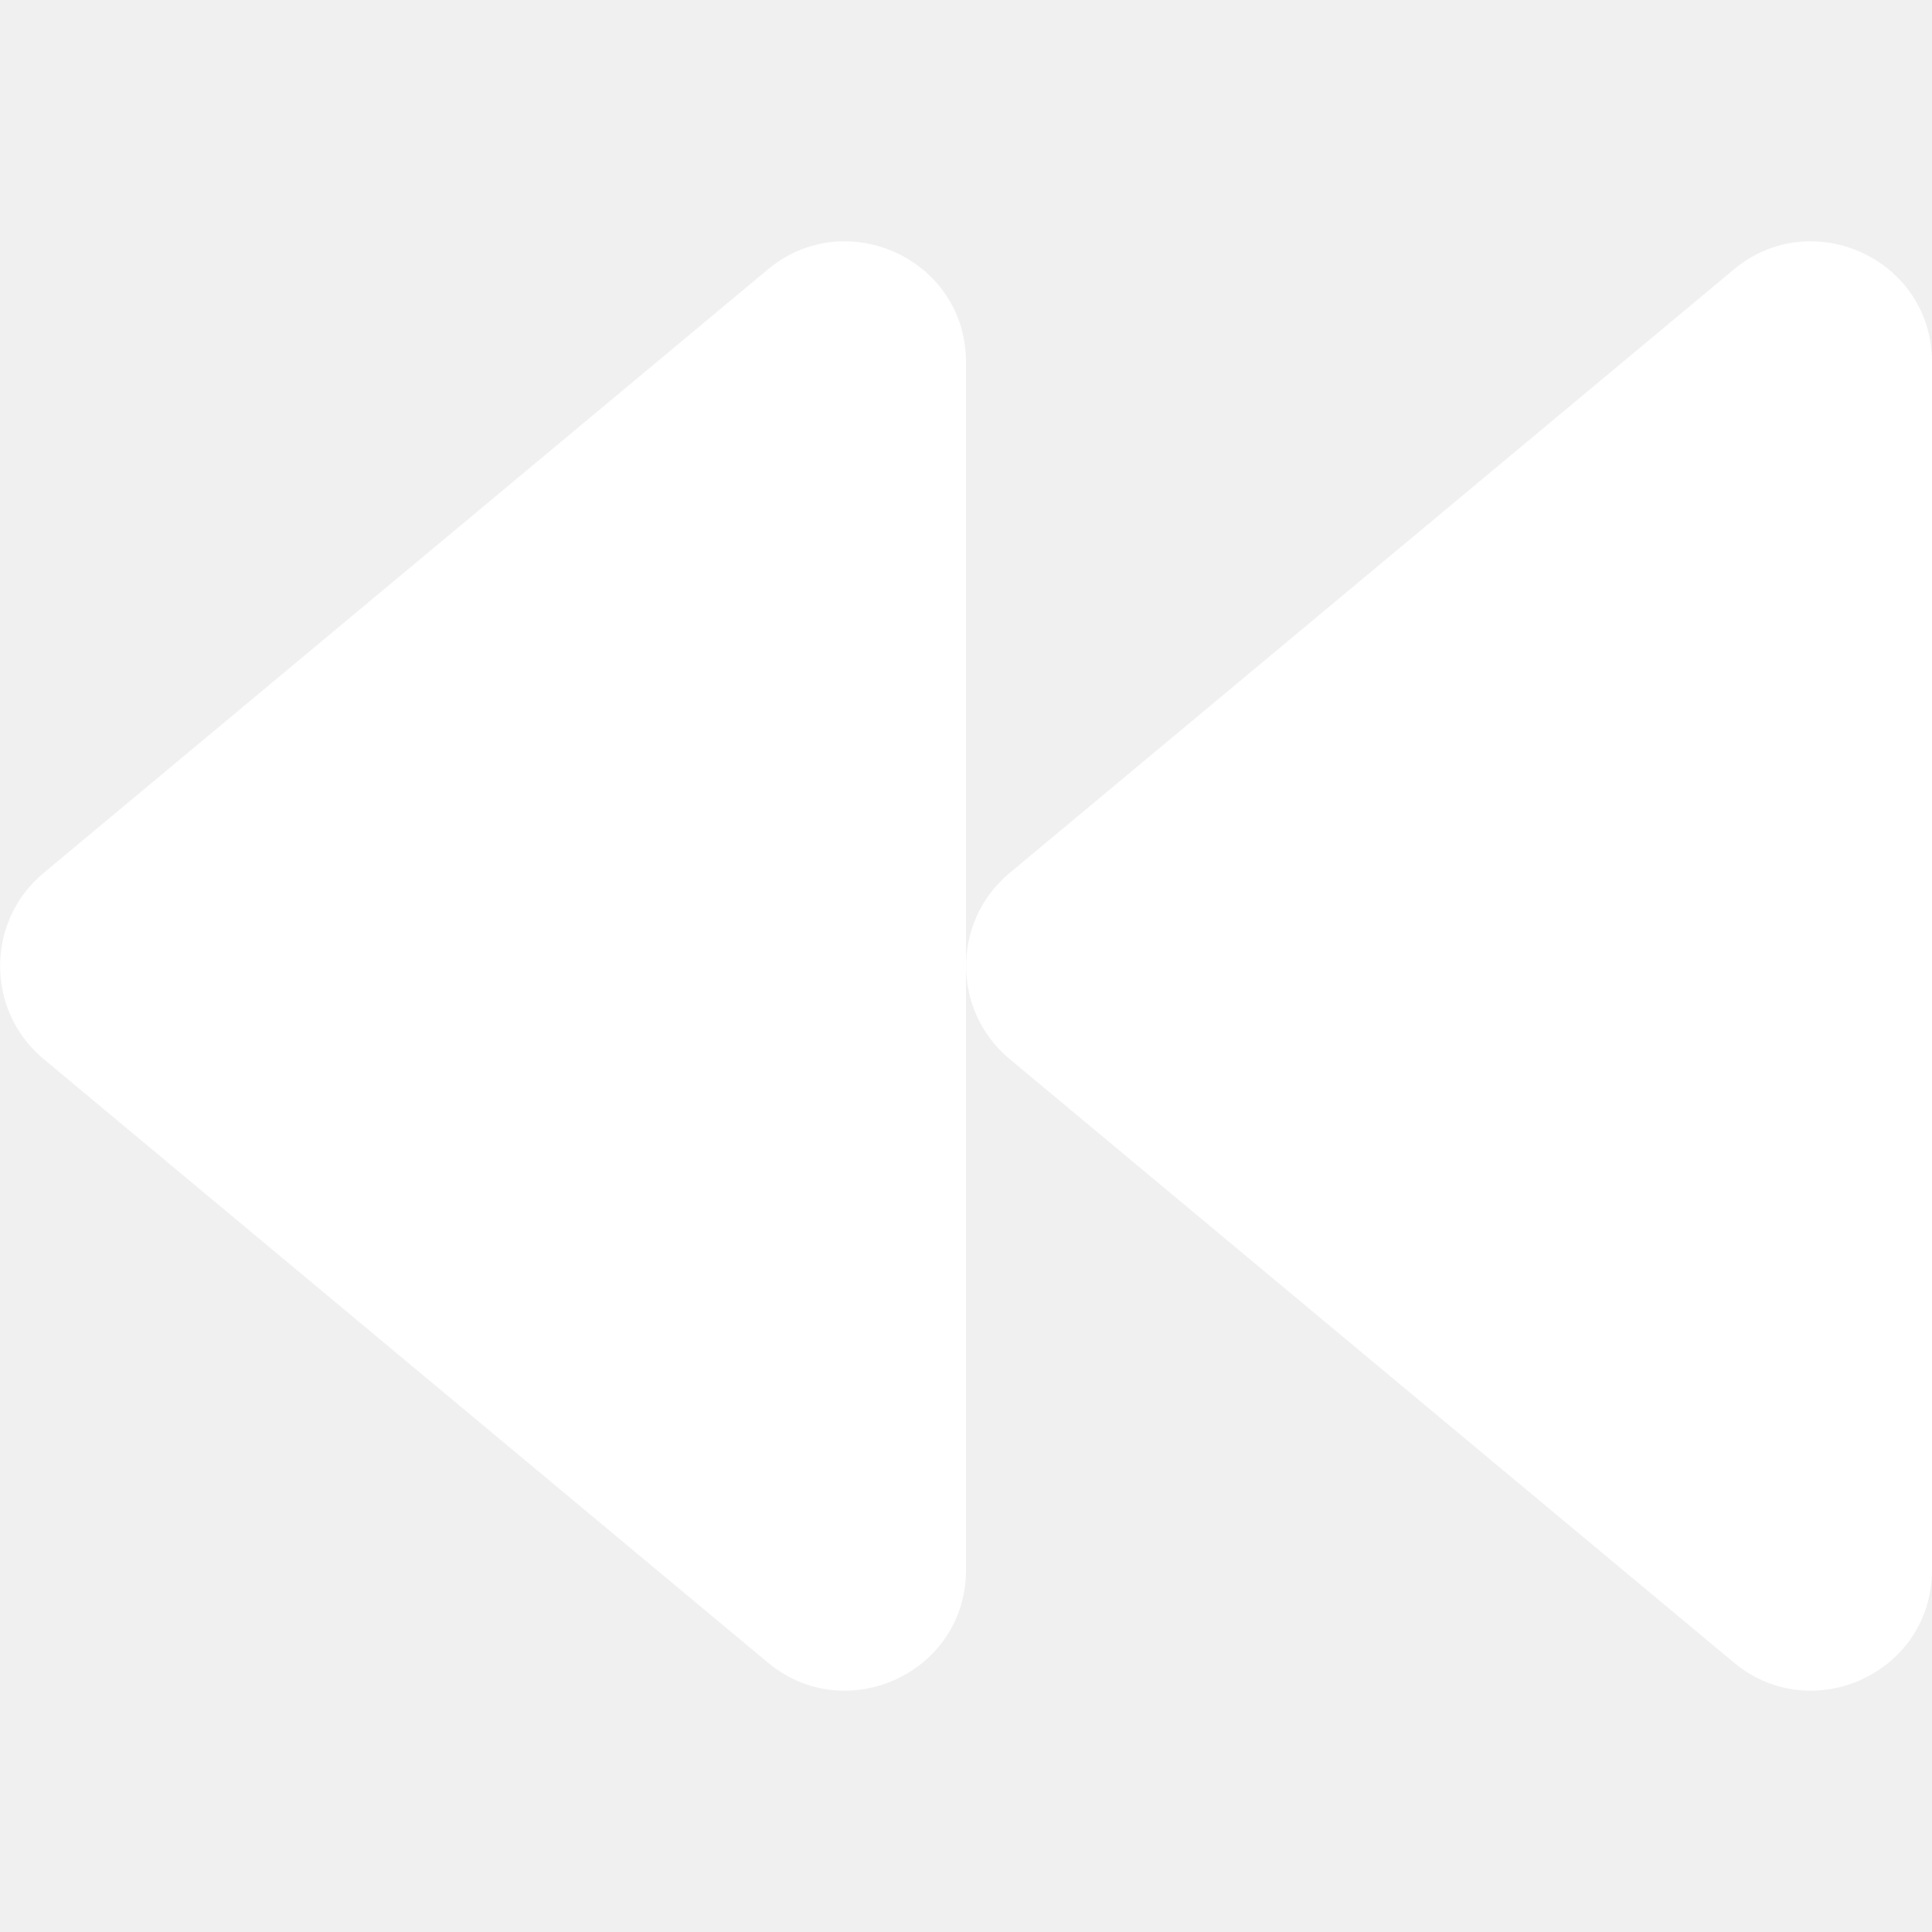
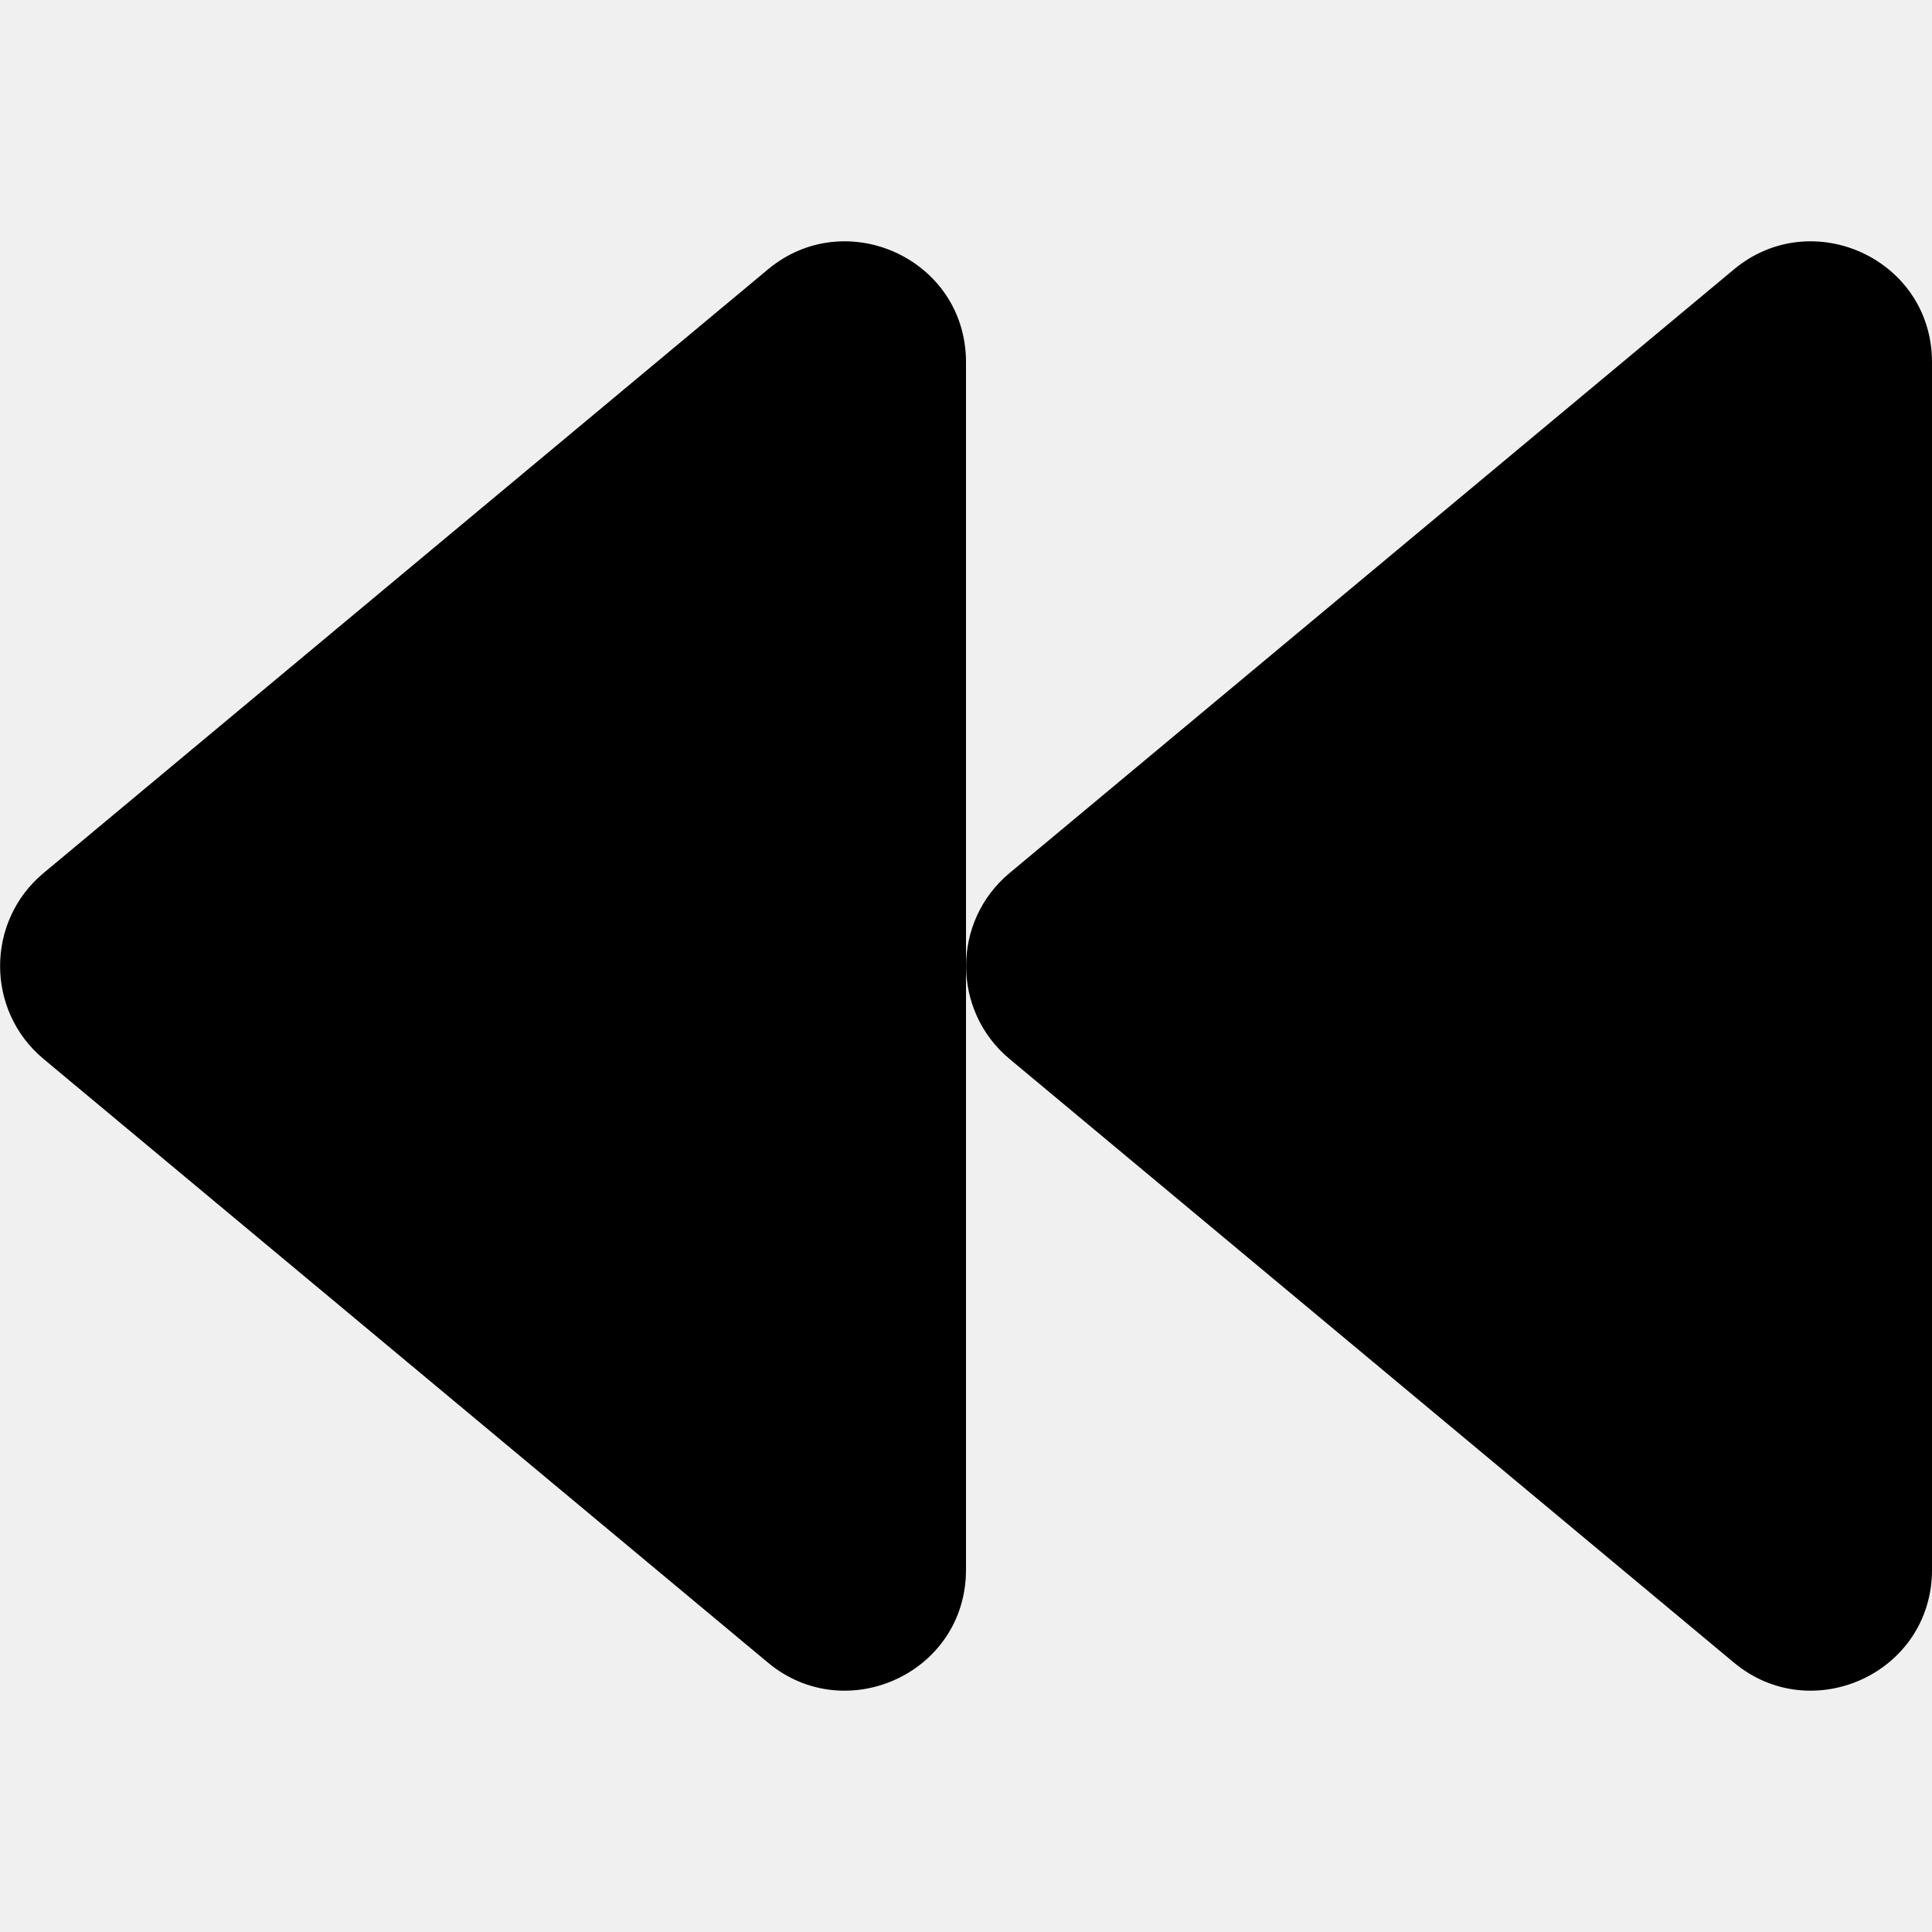
<svg xmlns="http://www.w3.org/2000/svg" aria-hidden="true" role="img" class="iconify iconify--fa-solid" width="32" height="32" preserveAspectRatio="xMidYMid meet" viewBox="0 0 512 512">
-   <path fill="white" d="m11.5 280.6l192 160c20.6 17.2 52.5 2.8 52.5-24.6V96c0-27.4-31.9-41.8-52.5-24.6l-192 160c-15.3 12.8-15.3 36.4 0 49.2zm256 0l192 160c20.6 17.2 52.5 2.8 52.5-24.6V96c0-27.4-31.9-41.8-52.5-24.6l-192 160c-15.3 12.8-15.3 36.4 0 49.2z" />
+   <path fill="currentColor" d="m11.5 280.6l192 160c20.6 17.2 52.5 2.8 52.5-24.6V96c0-27.4-31.9-41.8-52.5-24.6l-192 160c-15.3 12.8-15.3 36.4 0 49.2zm256 0l192 160c20.6 17.2 52.5 2.8 52.5-24.6V96c0-27.4-31.9-41.8-52.5-24.6l-192 160c-15.3 12.8-15.3 36.4 0 49.2z" />
</svg>
